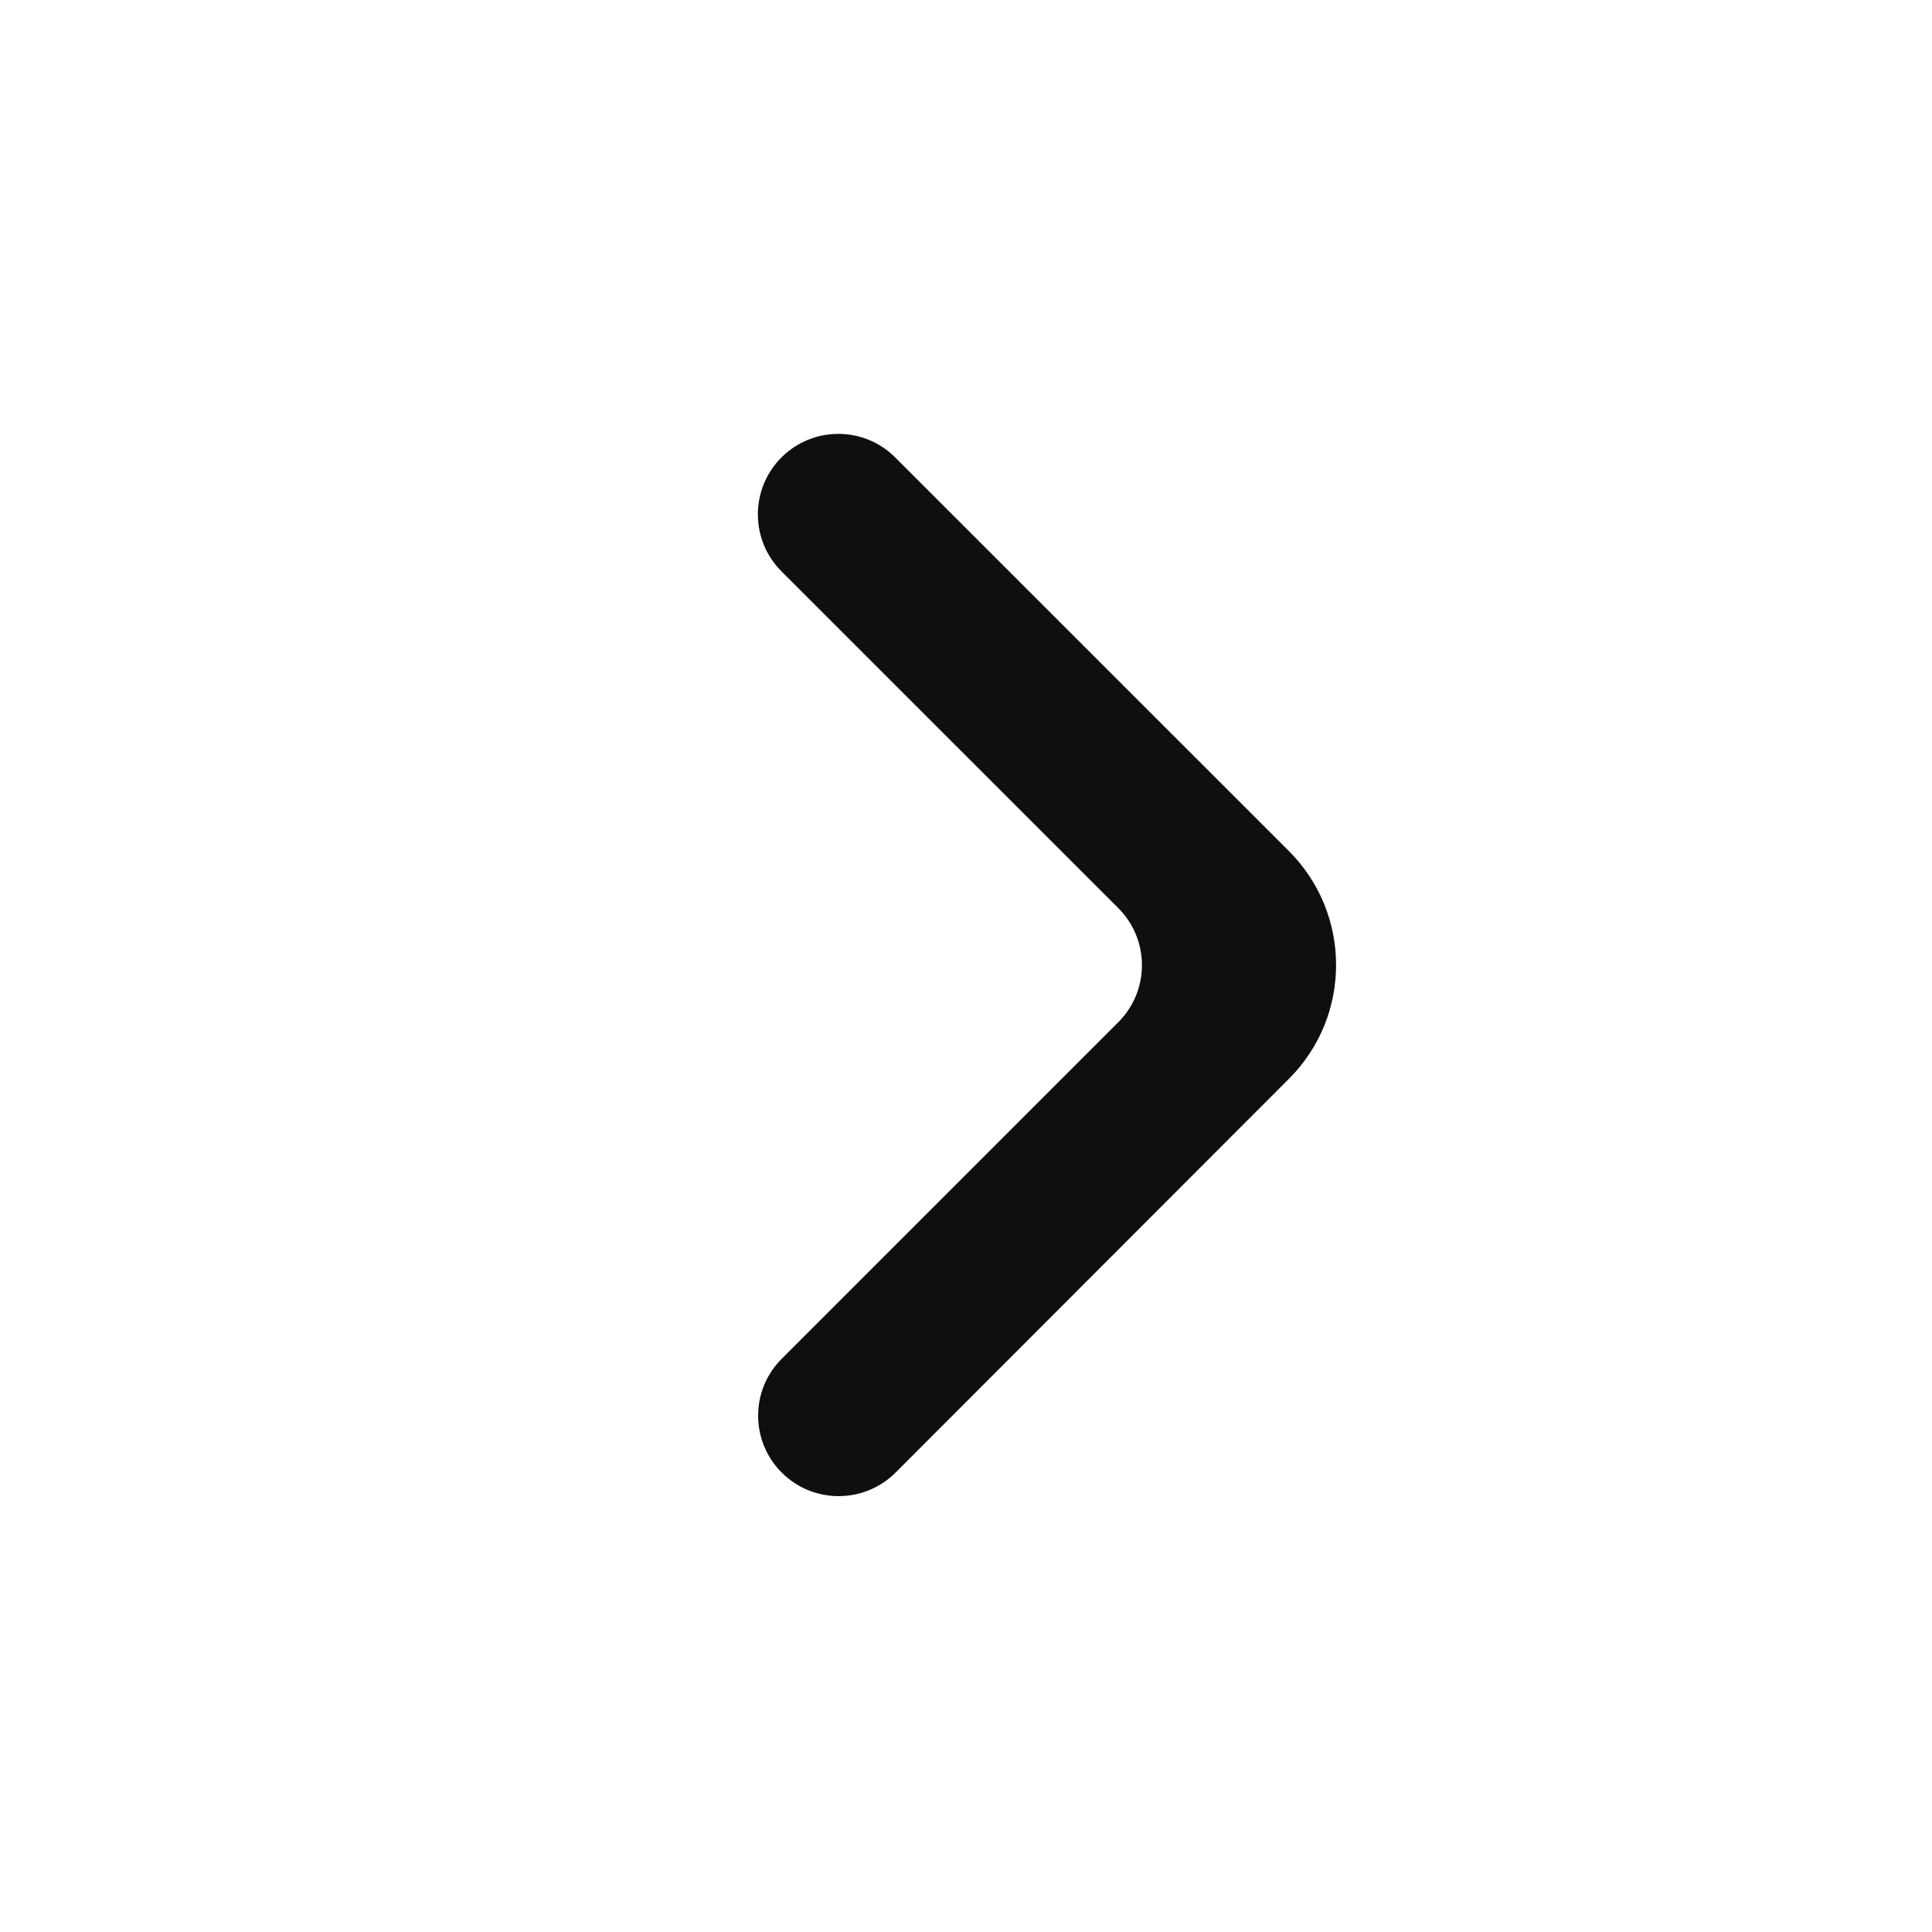
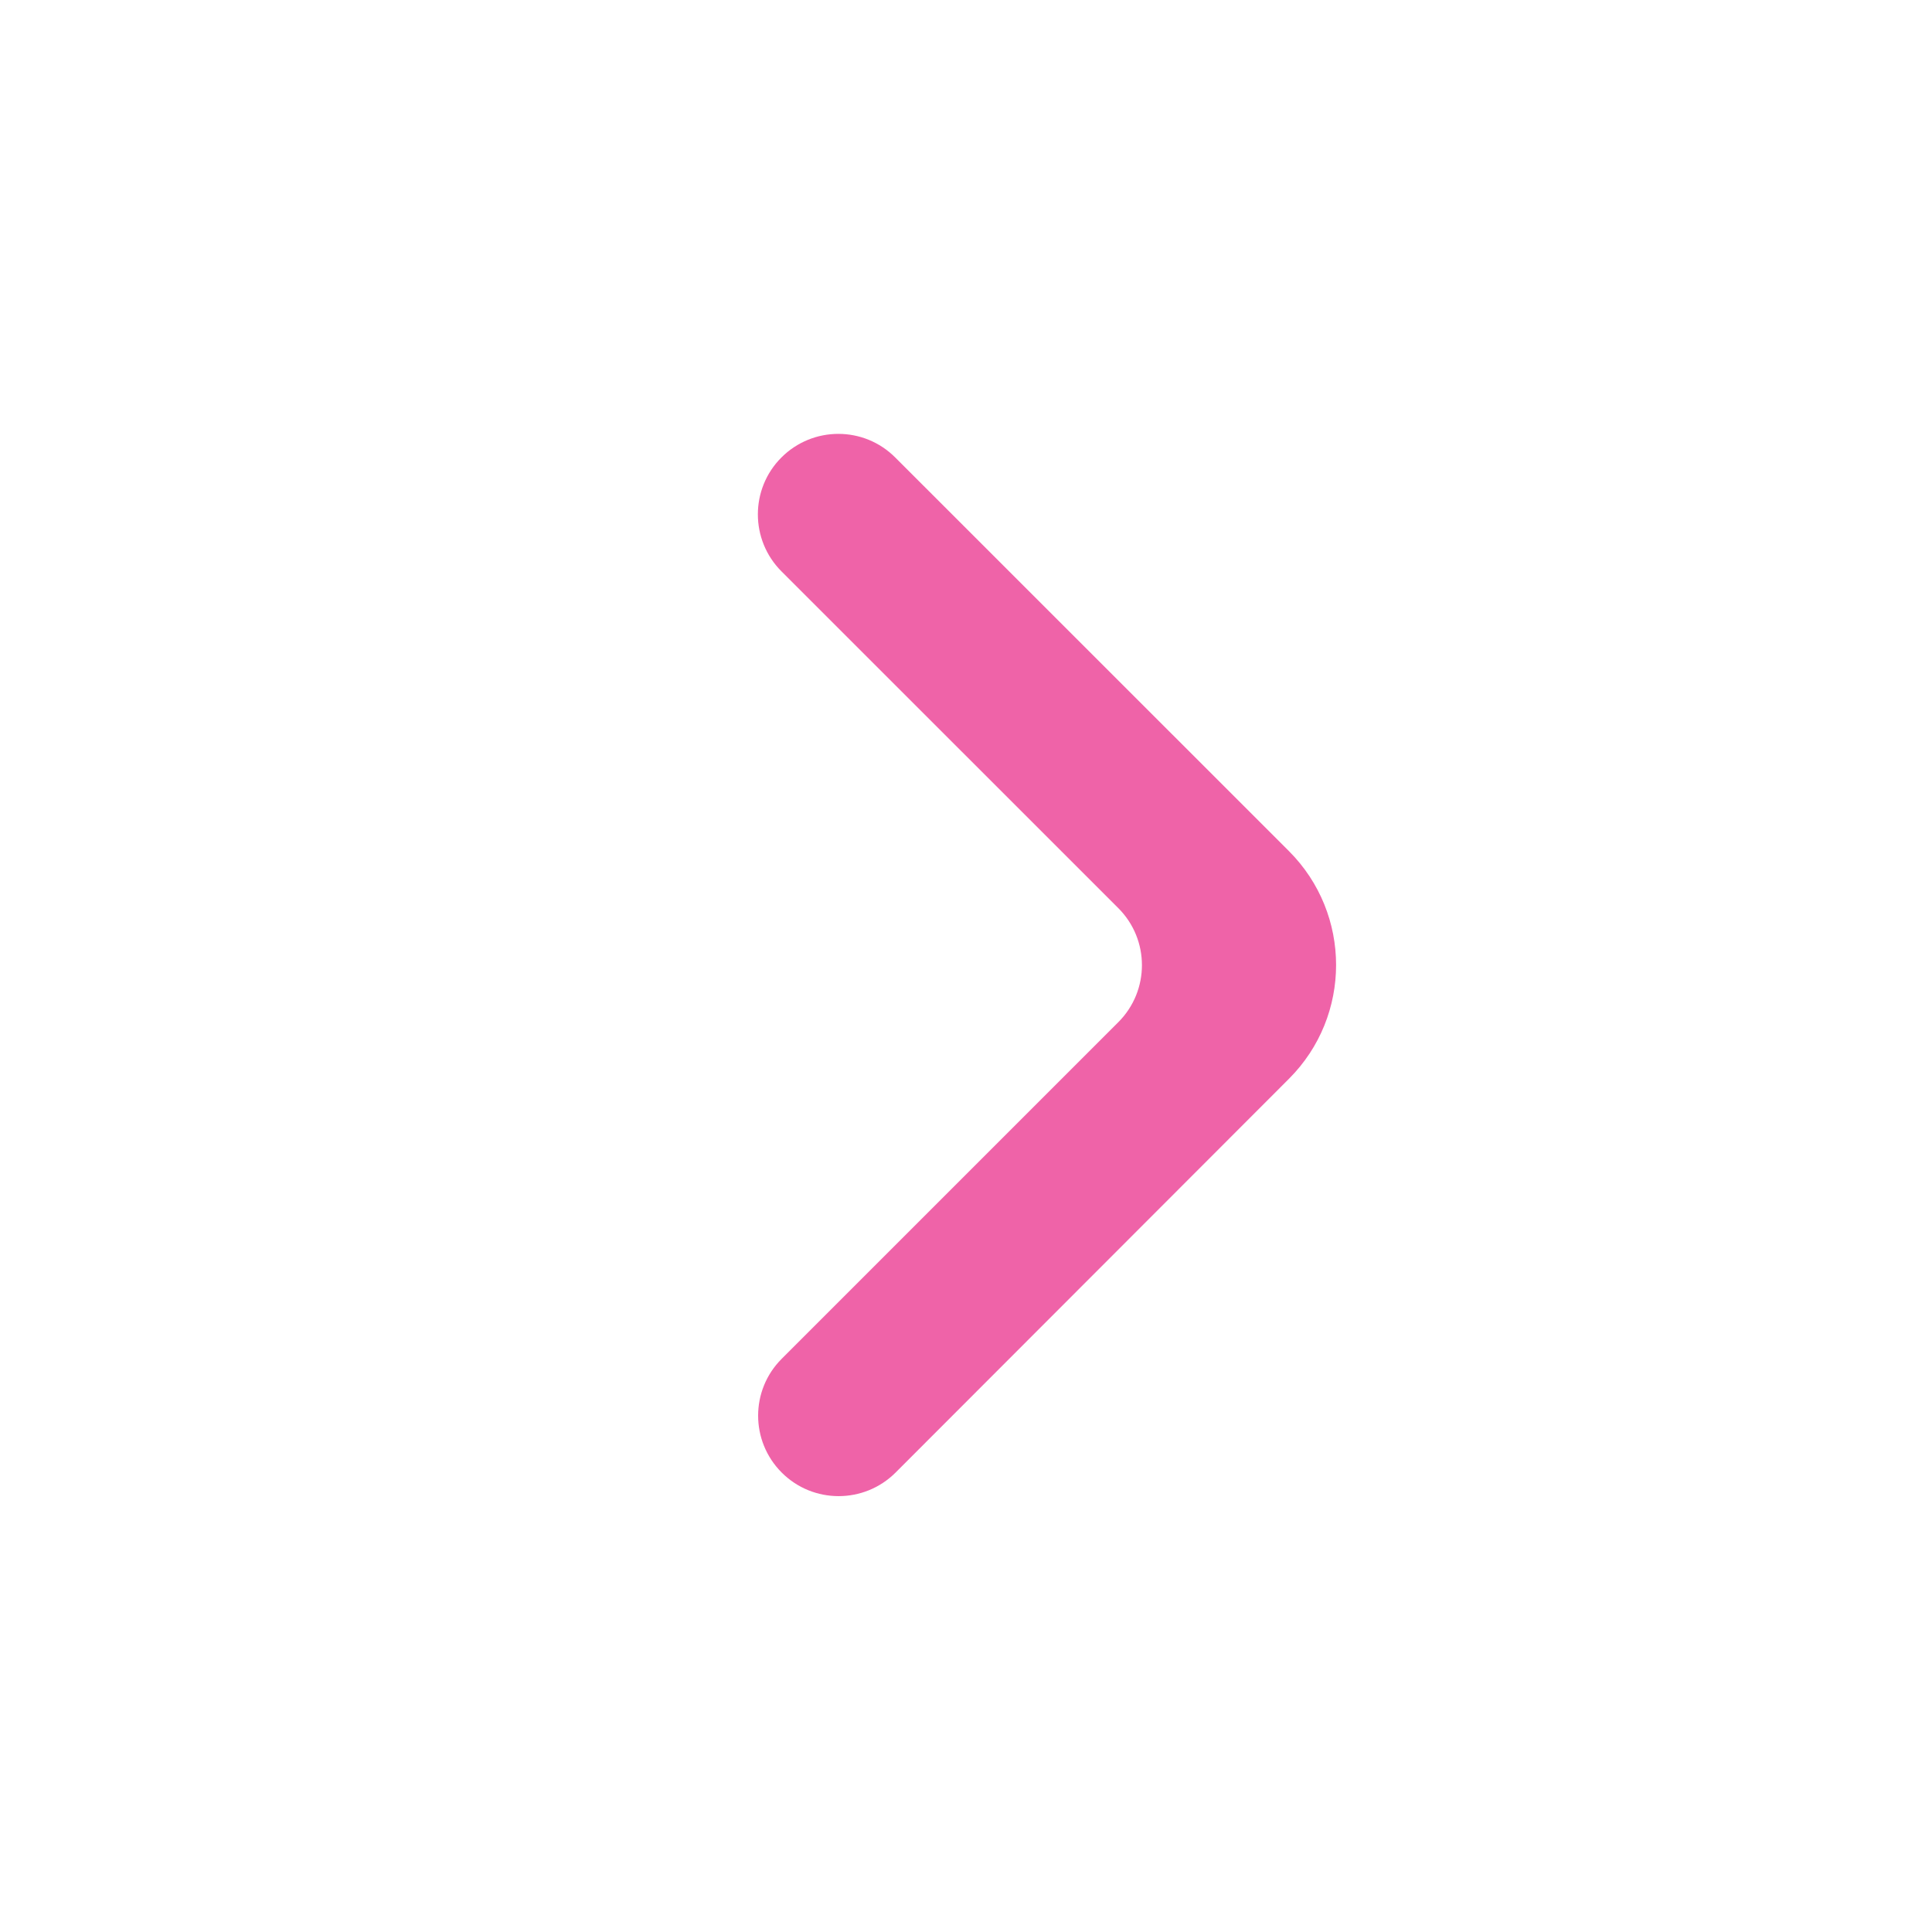
<svg xmlns="http://www.w3.org/2000/svg" width="800px" height="800px" viewBox="0 0 24 24" fill="none">
-   <path d="M9.711 18.293C10.101 18.683 10.734 18.683 11.125 18.293L16.012 13.401C16.793 12.62 16.792 11.354 16.012 10.573L11.121 5.683C10.731 5.292 10.098 5.292 9.707 5.683C9.317 6.073 9.317 6.706 9.707 7.097L13.893 11.282C14.283 11.673 14.283 12.306 13.893 12.697L9.711 16.879C9.32 17.269 9.32 17.902 9.711 18.293Z" fill="#0F0F0F" />
+   <path d="M9.711 18.293C10.101 18.683 10.734 18.683 11.125 18.293L16.012 13.401C16.793 12.62 16.792 11.354 16.012 10.573L11.121 5.683C10.731 5.292 10.098 5.292 9.707 5.683C9.317 6.073 9.317 6.706 9.707 7.097L13.893 11.282C14.283 11.673 14.283 12.306 13.893 12.697L9.711 16.879C9.32 17.269 9.32 17.902 9.711 18.293Z" fill="#ec4899d9" />
</svg>
